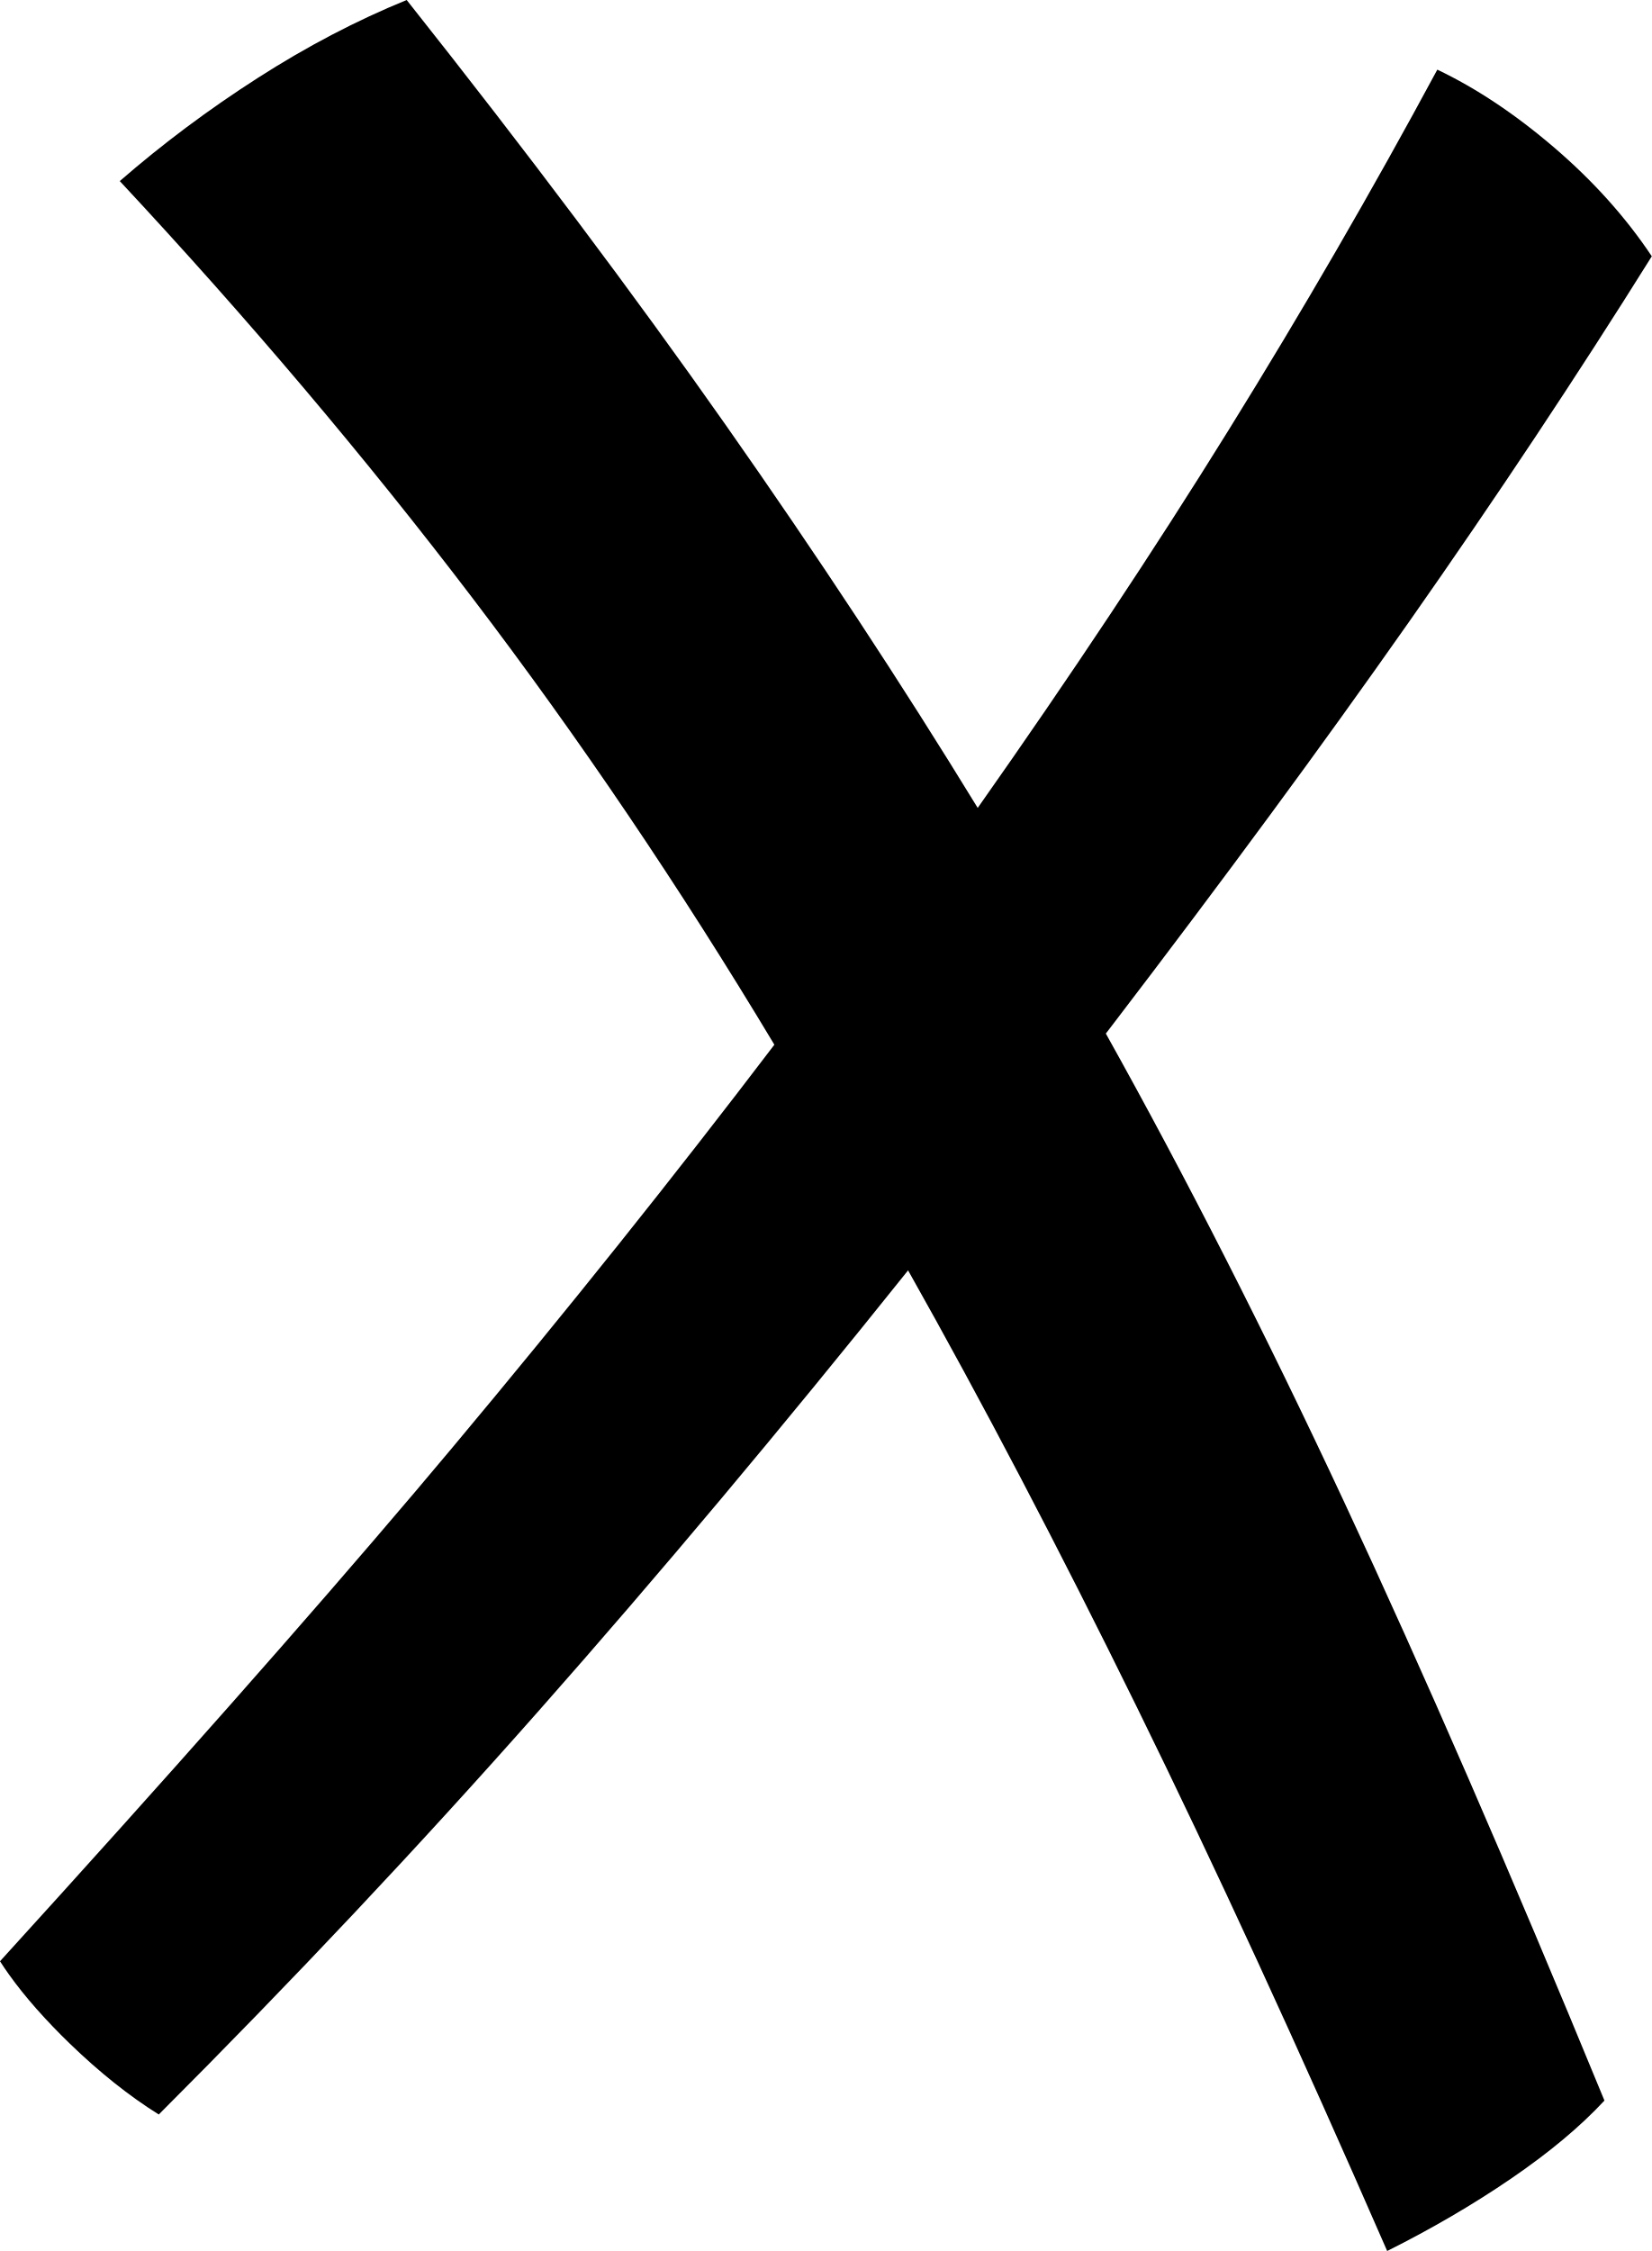
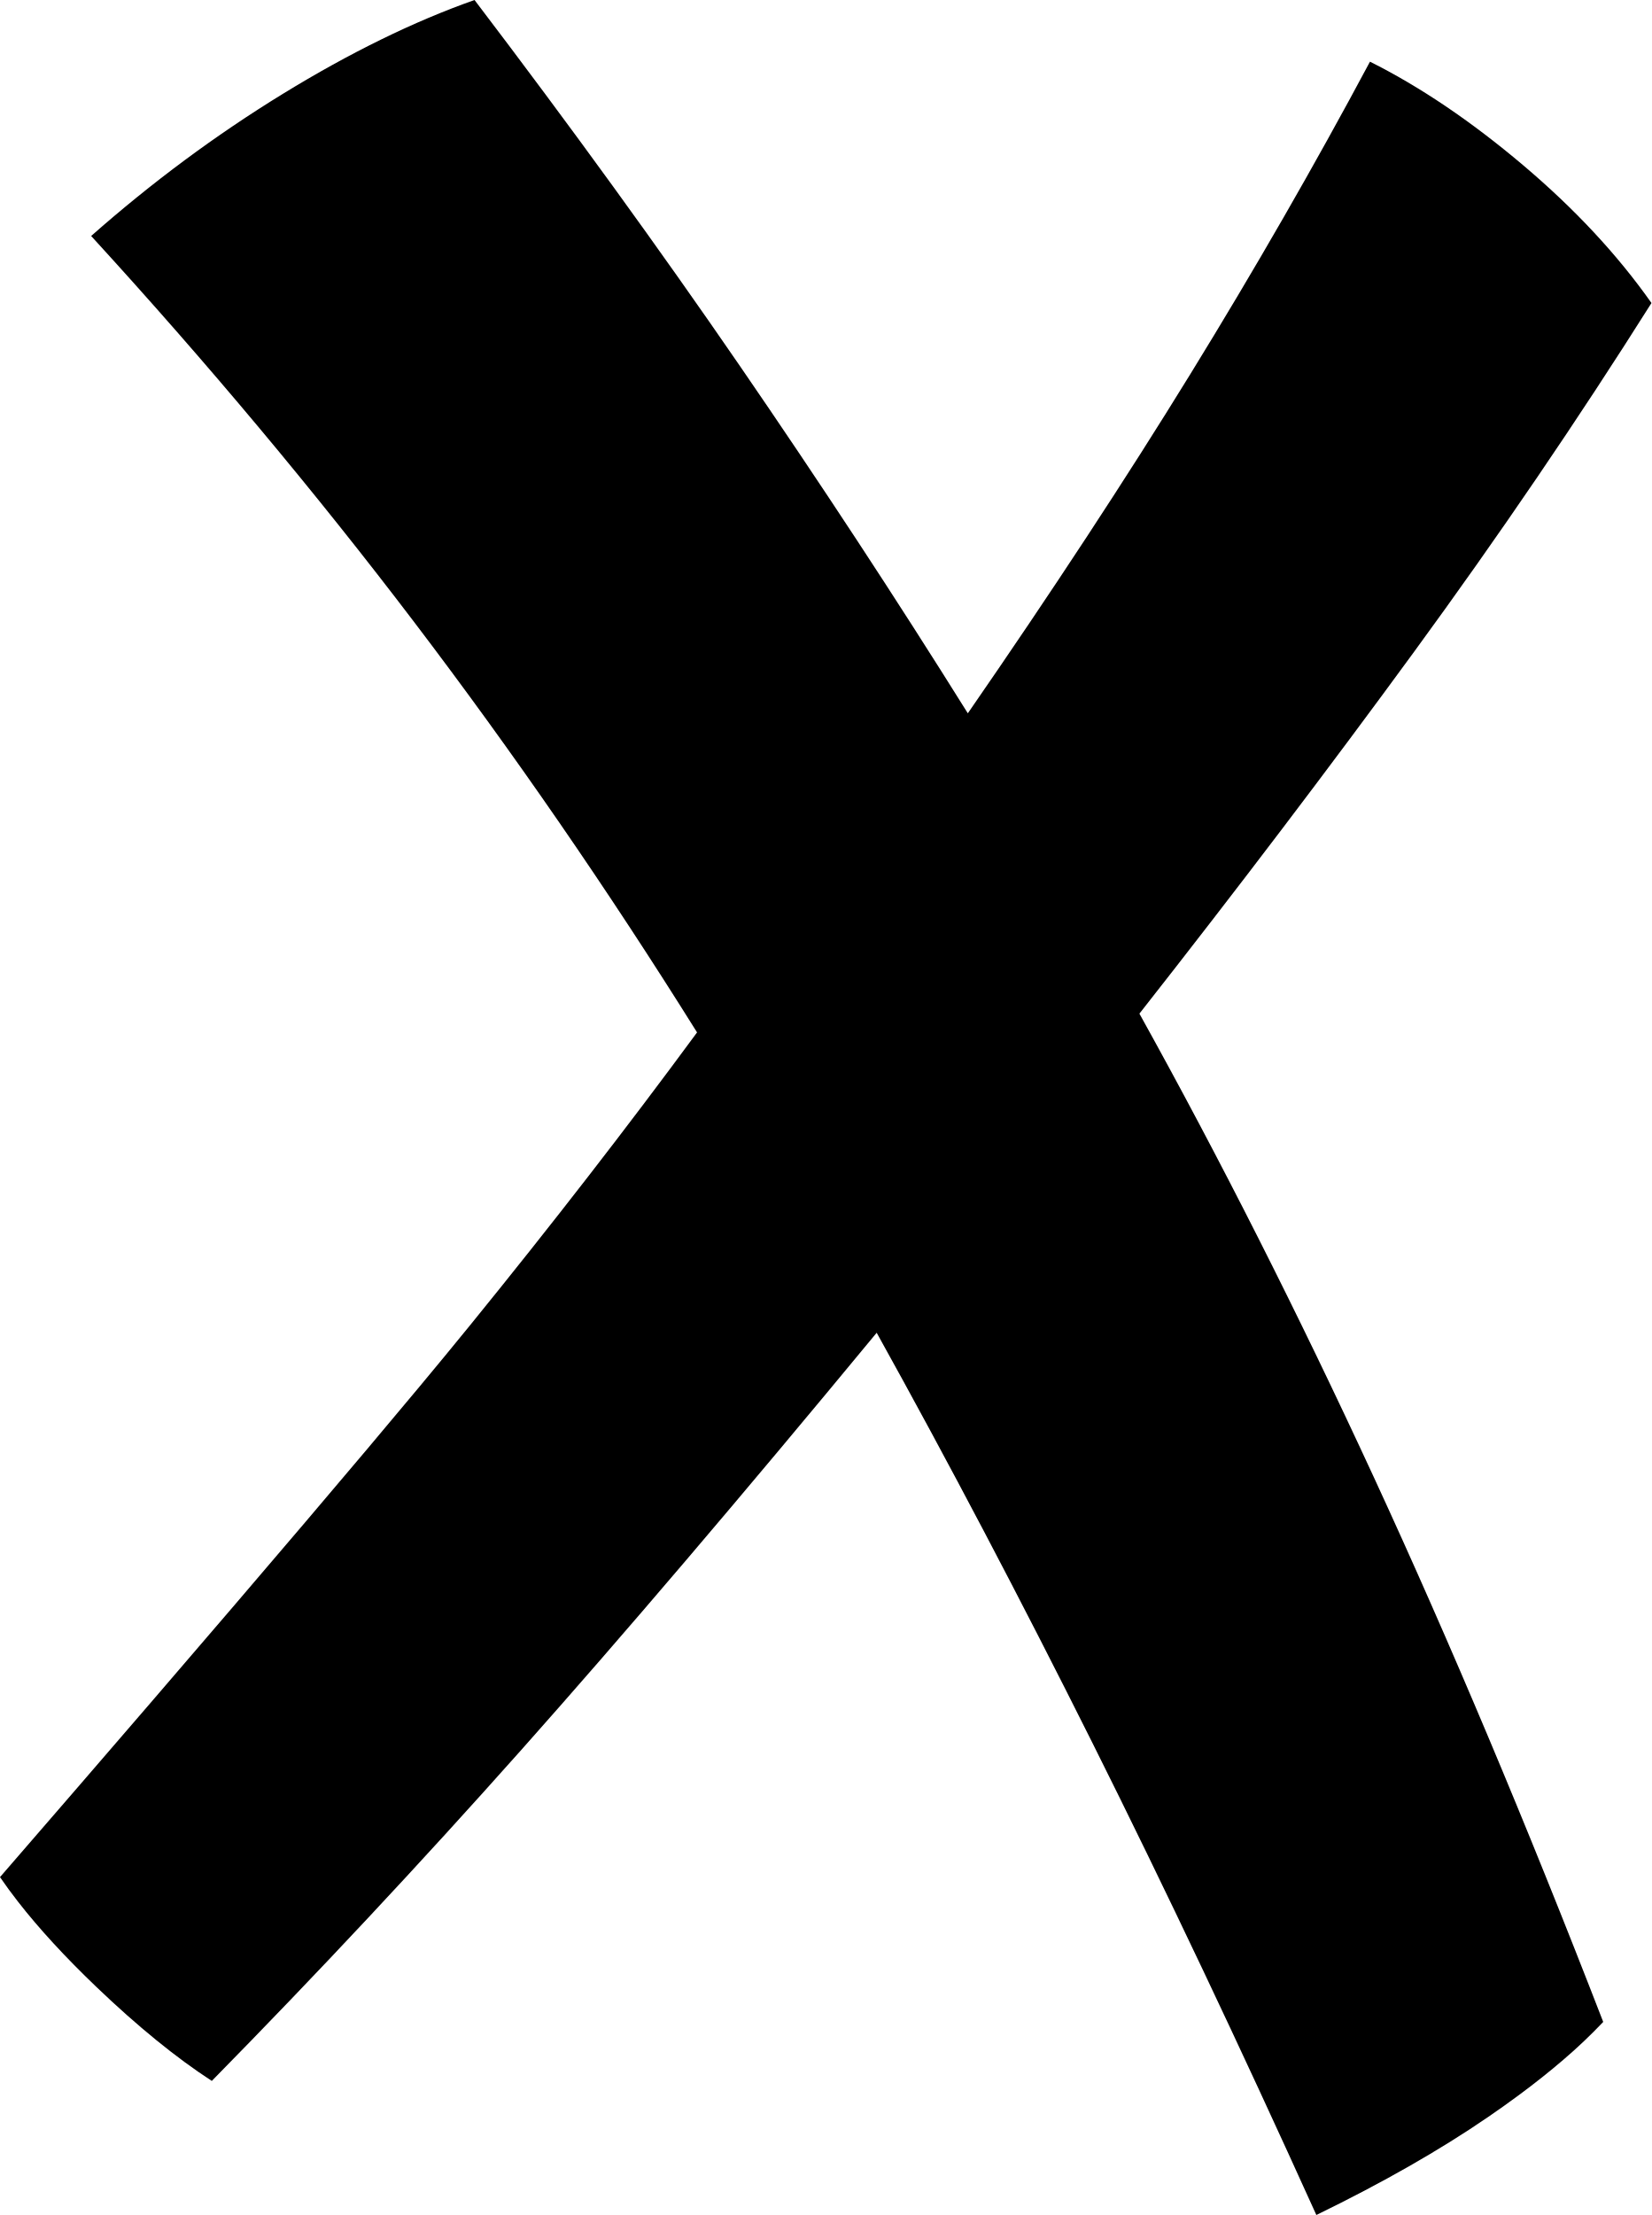
- <svg xmlns="http://www.w3.org/2000/svg" id="x-icon" viewBox="0 0 151.808 206.848" width="151.808" height="206.848" version="1.1">
-   <path d="M 147.456 193.024 Q 144.128 196.608 138.88 200.192 Q 133.632 203.776 127.488 206.848 Q 115.2 178.688 104.448 156.8 Q 93.696 134.912 83.456 116.736 Q 66.048 138.496 49.536 157.184 Q 33.024 175.872 14.592 194.304 Q 10.496 191.744 6.4 187.776 A 56.551 56.551 0 0 1 3.368 184.615 Q 1.93 182.989 0.819 181.432 A 30.138 30.138 0 0 1 0 180.224 Q 23.129 154.805 38.167 137.068 A 824.182 824.182 0 0 0 41.6 132.992 Q 57.344 114.176 71.168 96 Q 58.112 74.24 43.392 54.912 Q 28.672 35.584 11.008 16.64 Q 16.896 11.52 23.68 7.168 Q 30.464 2.816 37.376 0 Q 54.016 20.992 66.688 39.04 Q 79.36 57.088 89.856 74.24 Q 102.656 56.064 112.896 39.552 Q 123.136 23.04 132.096 6.4 Q 137.472 8.96 142.848 13.568 Q 148.224 18.176 151.808 23.552 Q 141.568 39.936 129.536 57.088 A 963.785 963.785 0 0 1 116.762 74.84 Q 109.913 84.146 102.135 94.319 A 1559.254 1559.254 0 0 1 101.632 94.976 Q 112.64 114.688 123.52 137.984 Q 134.4 161.28 147.456 193.024 Z" fill="#000000" fill-rule="nonzero" />
+ <svg xmlns="http://www.w3.org/2000/svg" id="x-icon" viewBox="0 0 157.696 211.456" width="157.696" height="211.456" version="1.1">
+   <path d="M 149.295 196.623 Q 147.351 198.296 145.018 200.022 A 99.379 99.379 0 0 1 142.08 202.112 Q 135.168 206.848 125.696 211.456 Q 114.688 187.136 104.32 166.4 Q 93.952 145.664 83.712 127.232 Q 64.256 150.784 49.792 167.04 Q 35.328 183.296 20.224 198.656 Q 15.104 195.328 9.216 189.696 Q 4.708 185.384 1.701 181.522 A 46.783 46.783 0 0 1 0 179.2 A 6962.591 6962.591 0 0 0 14.412 162.522 Q 30.948 143.319 40.051 132.384 A 651.697 651.697 0 0 0 44.928 126.464 Q 56.576 112.128 66.56 98.56 Q 53.76 78.08 39.552 59.392 Q 25.344 40.704 8.704 22.528 Q 17.408 14.848 27.008 8.96 Q 36.608 3.072 45.312 0 Q 59.136 18.176 70.656 34.944 Q 82.176 51.712 92.416 68.096 Q 104.448 50.688 113.664 35.712 Q 122.88 20.736 130.816 5.888 Q 137.984 9.472 145.408 15.744 Q 152.832 22.016 157.696 28.928 Q 147.2 45.568 135.04 62.208 Q 122.88 78.848 108.8 96.768 Q 120.32 117.504 131.2 141.056 Q 142.08 164.608 153.088 193.024 A 49.868 49.868 0 0 1 149.295 196.623 Z" fill="#000000" fill-rule="nonzero" />
</svg>
